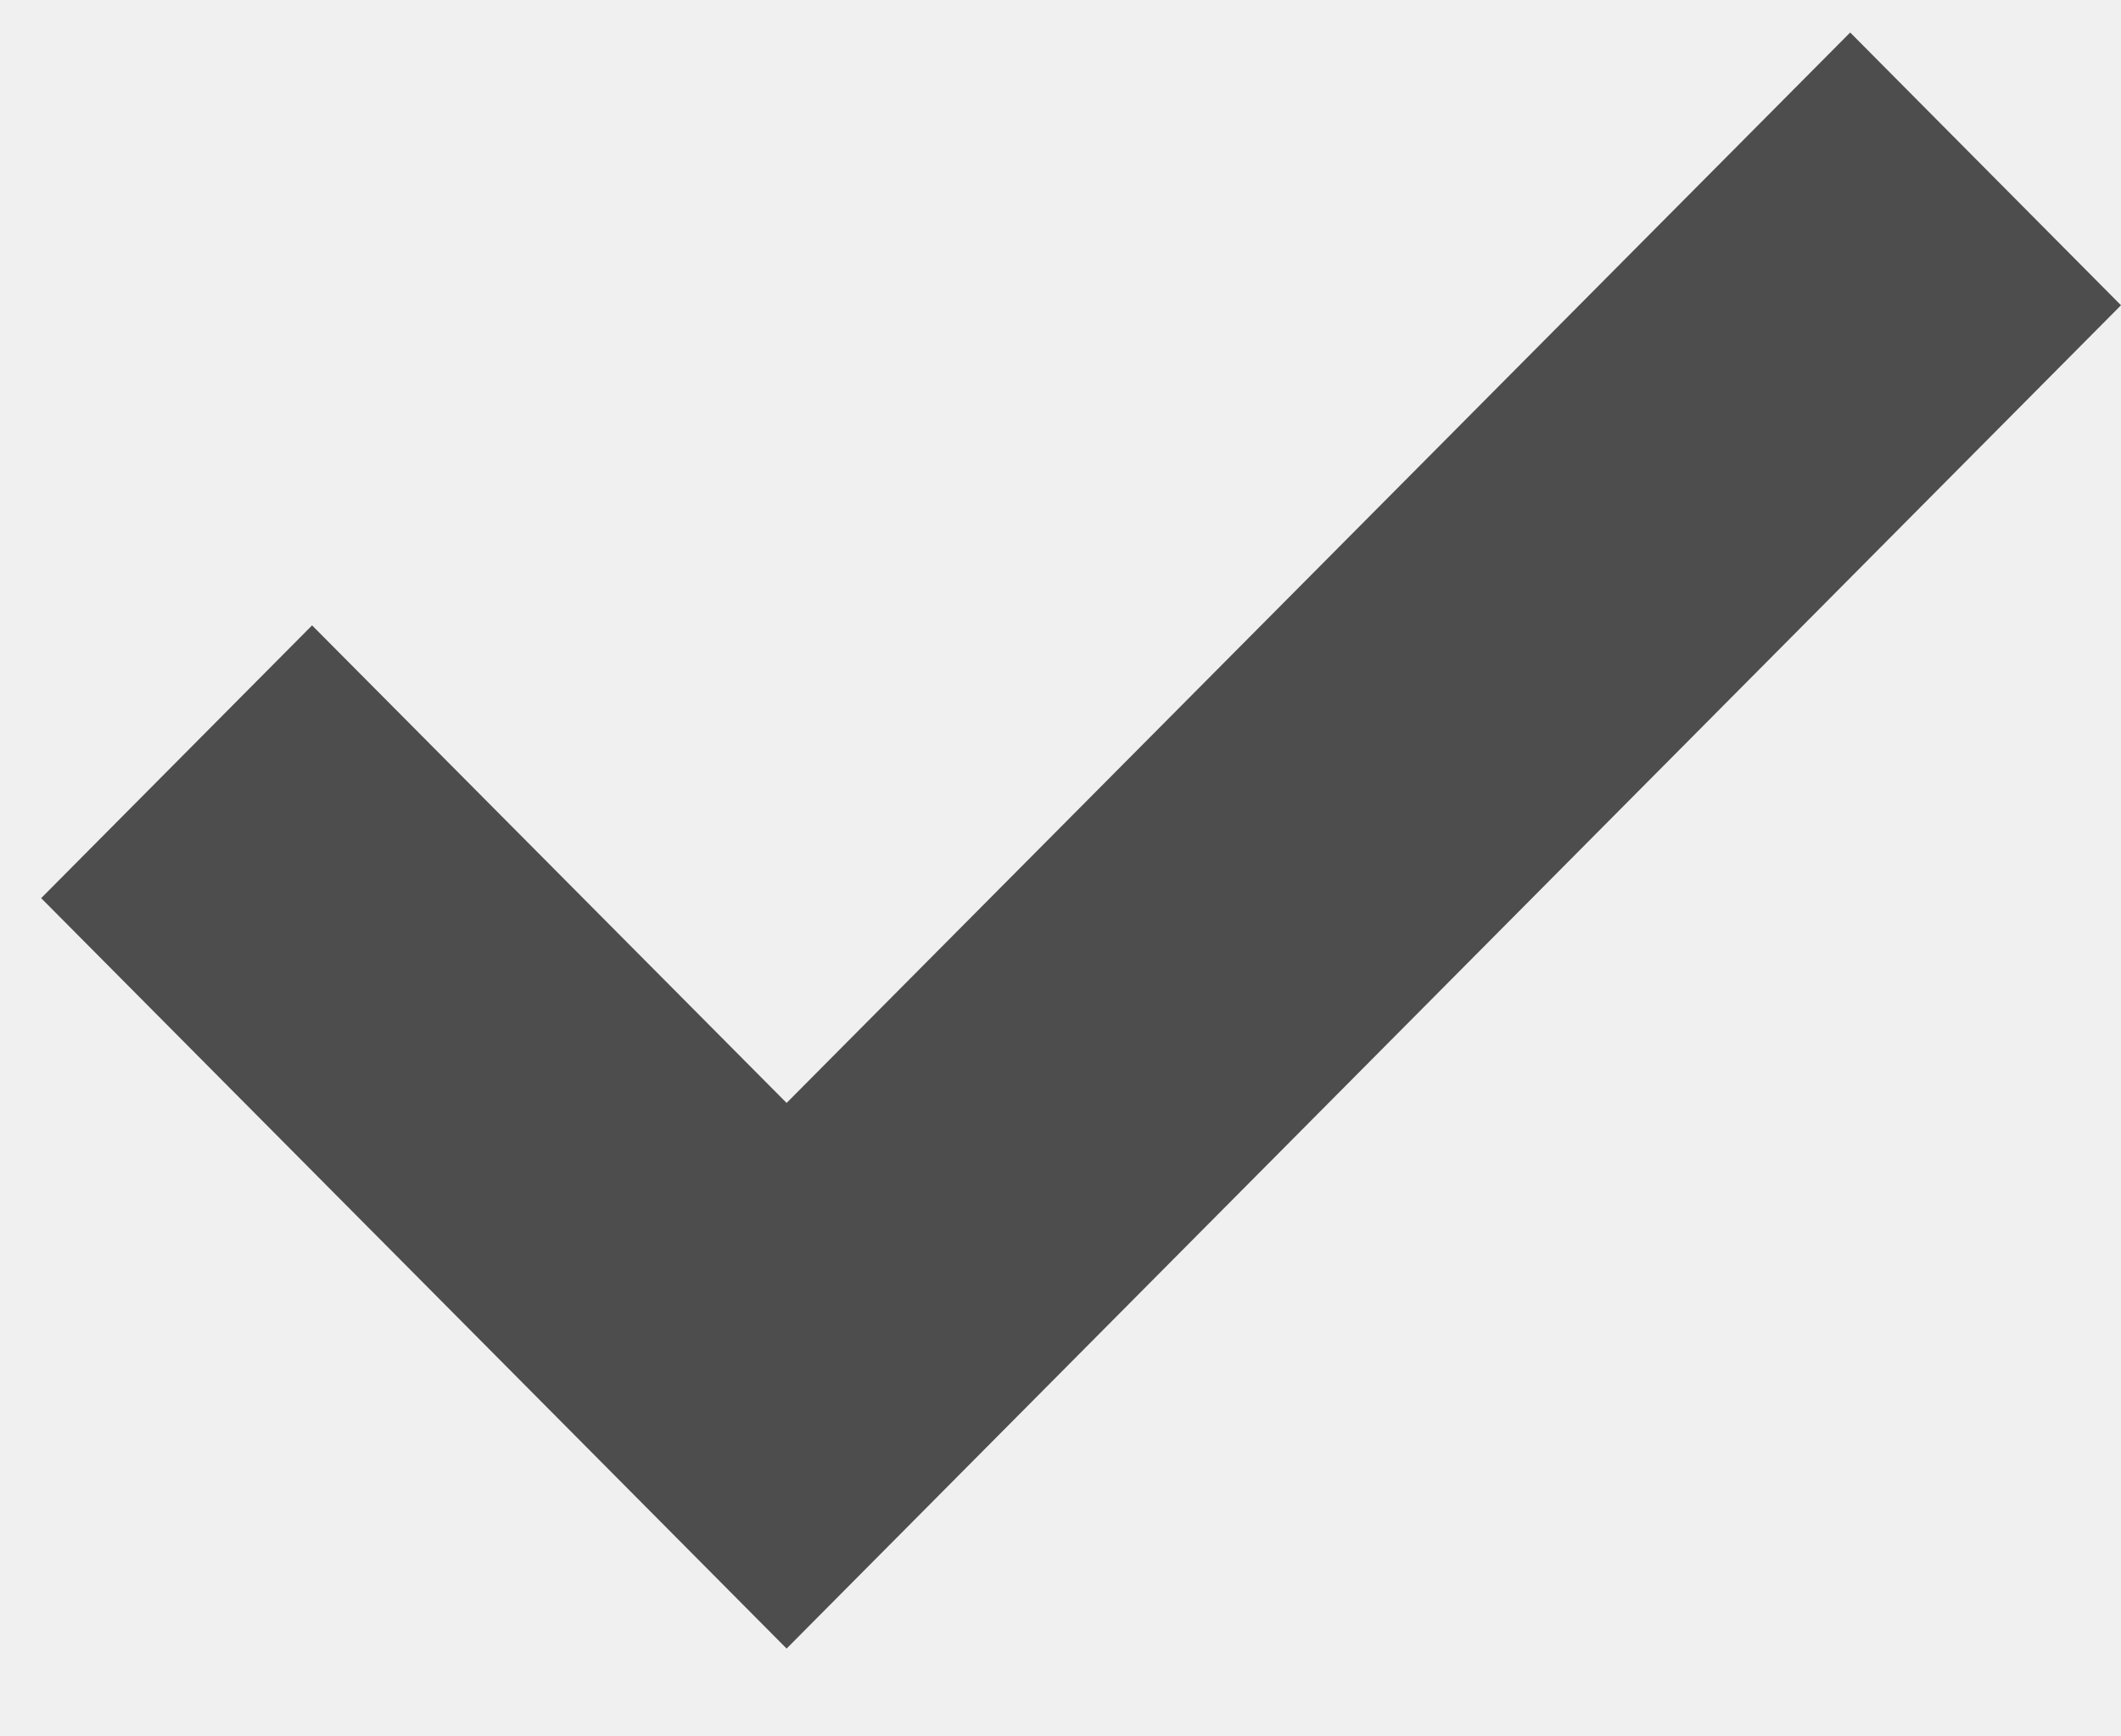
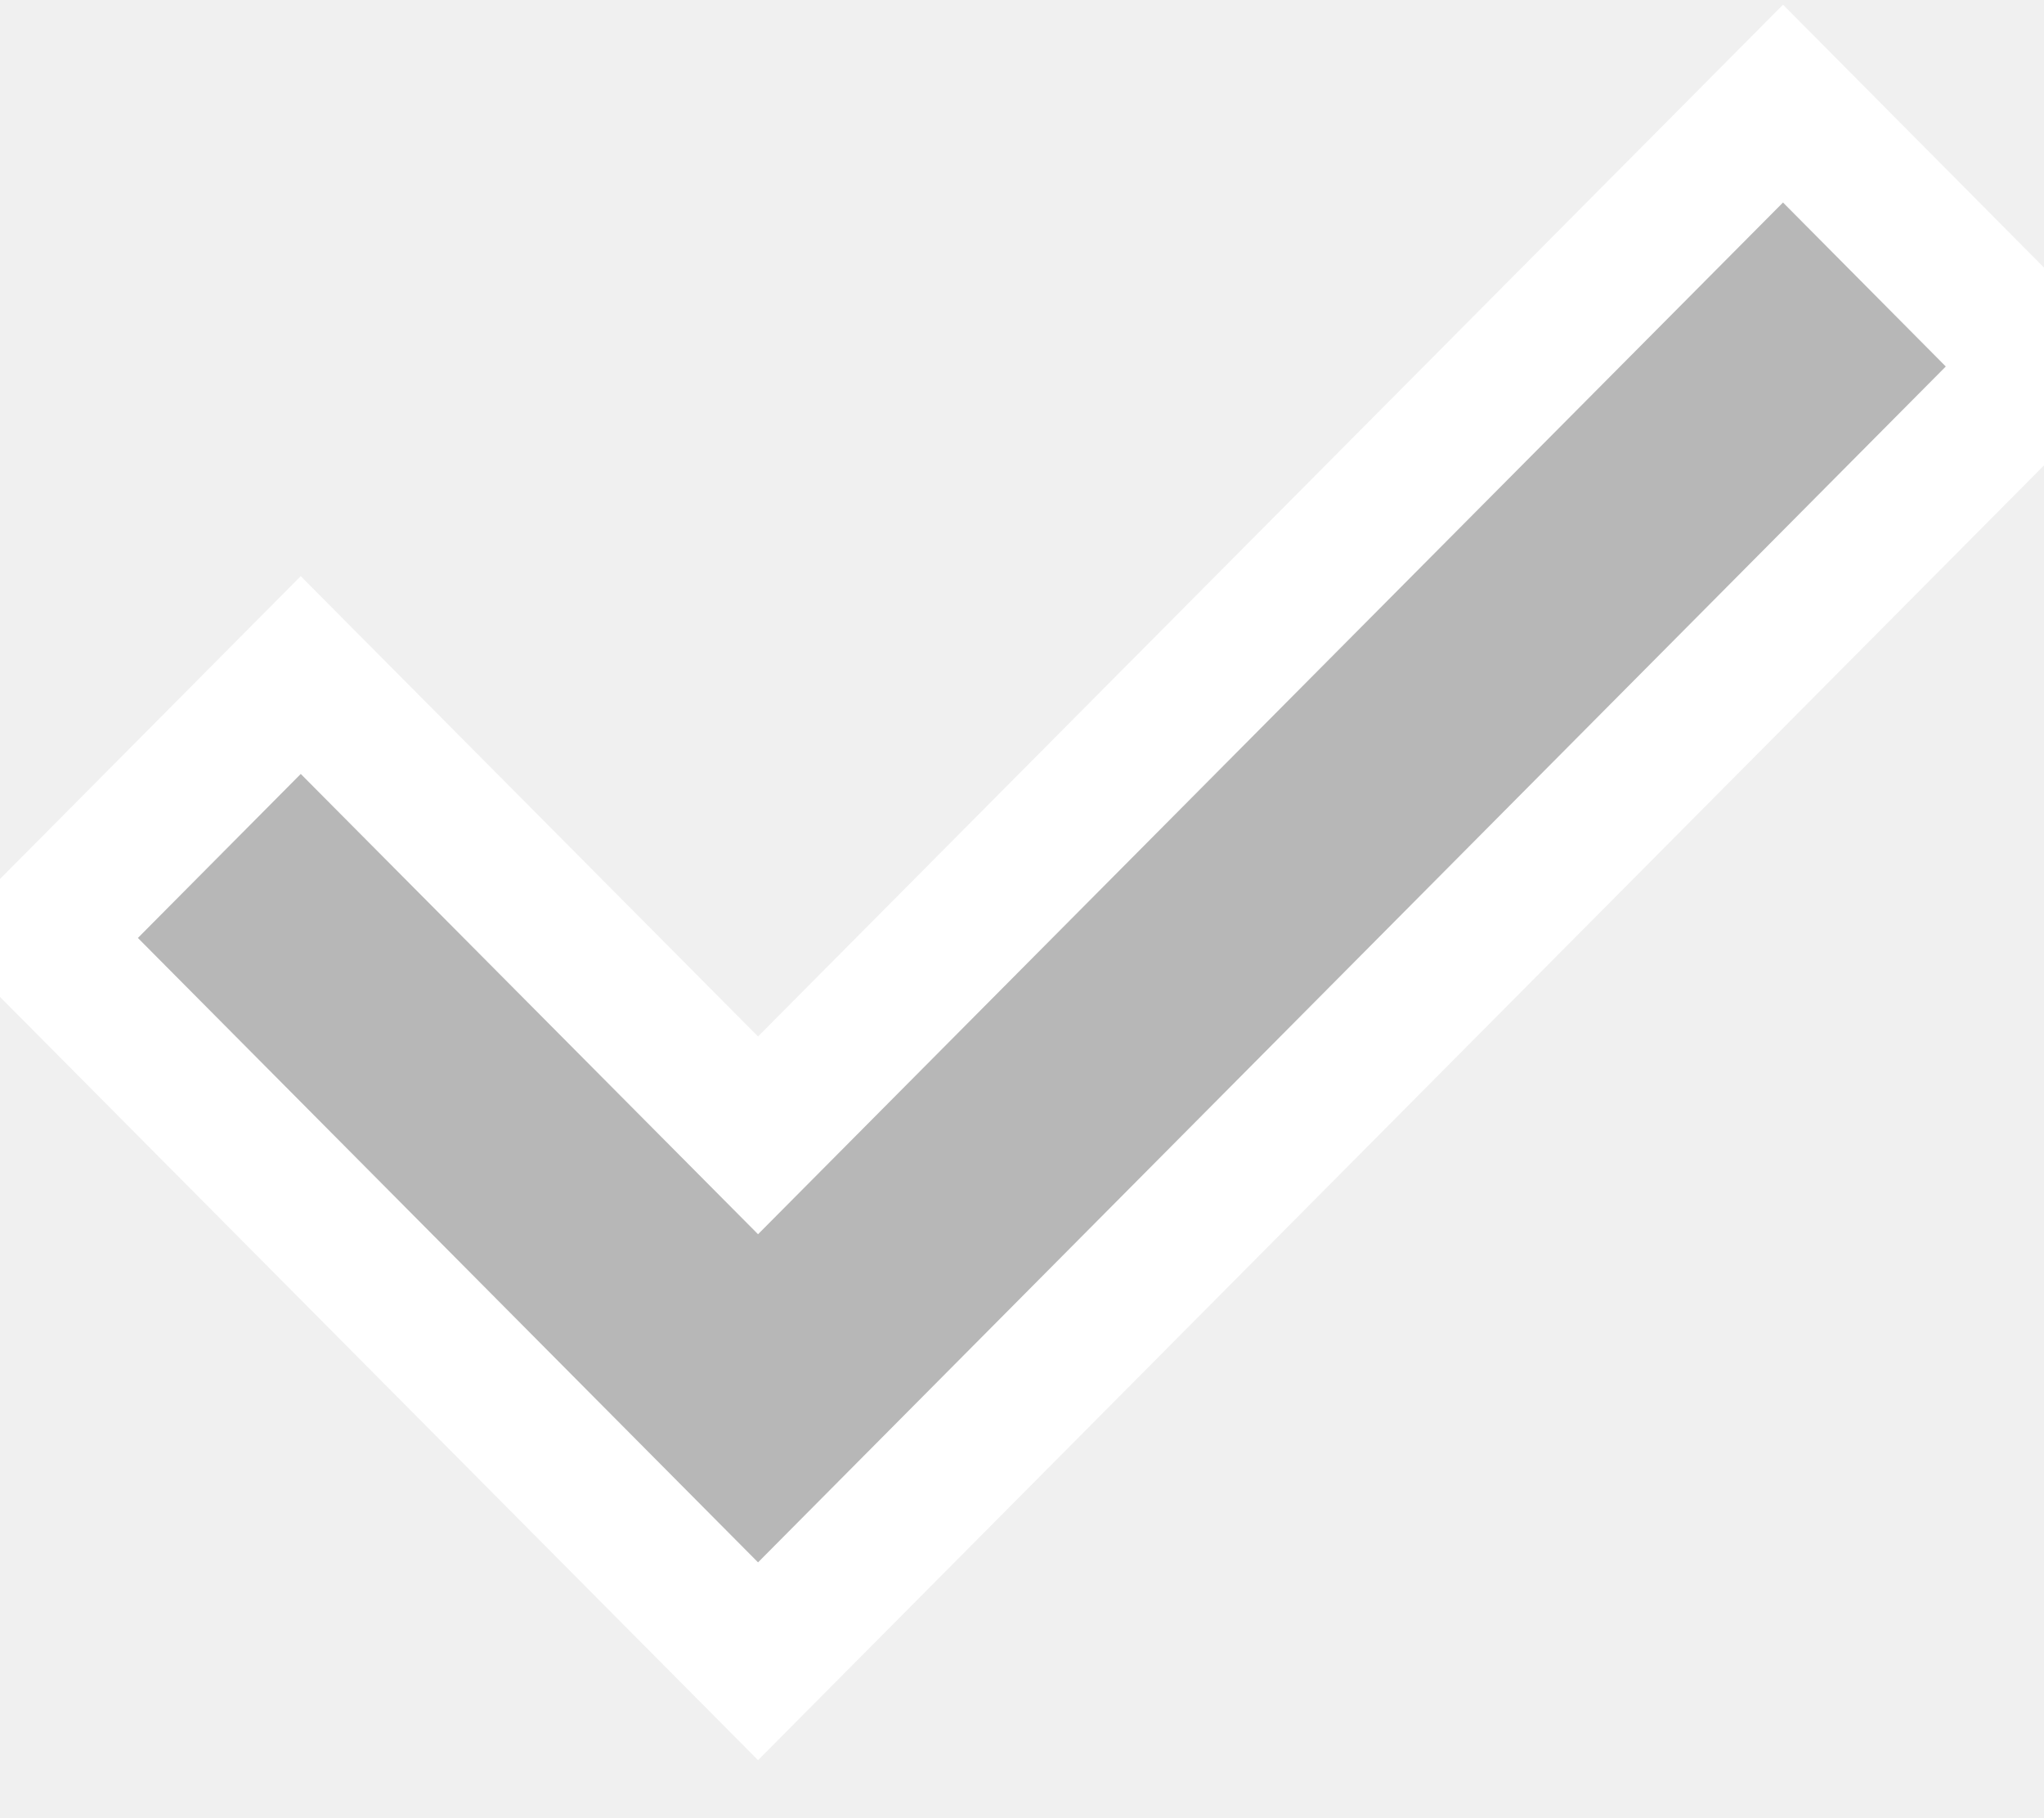
- <svg xmlns="http://www.w3.org/2000/svg" width="22" height="18" viewBox="0 0 22 18" fill="none">
-   <path d="M3.237 6.486L0.427 9.315L8.159 17.098L22 3.166L19.191 0.337L8.159 11.439L3.237 6.486Z" fill="#4D4D4D" />
+ <svg xmlns="http://www.w3.org/2000/svg" width="27" height="24" viewBox="0 0 22 18" fill="none" stroke="white" stroke-width="1.5">
+   <path d="M3.237 6.486L0.427 9.315L8.159 17.098L22 3.166L19.191 0.337L8.159 11.439L3.237 6.486Z" fill="#b7b7b7" />
</svg>
